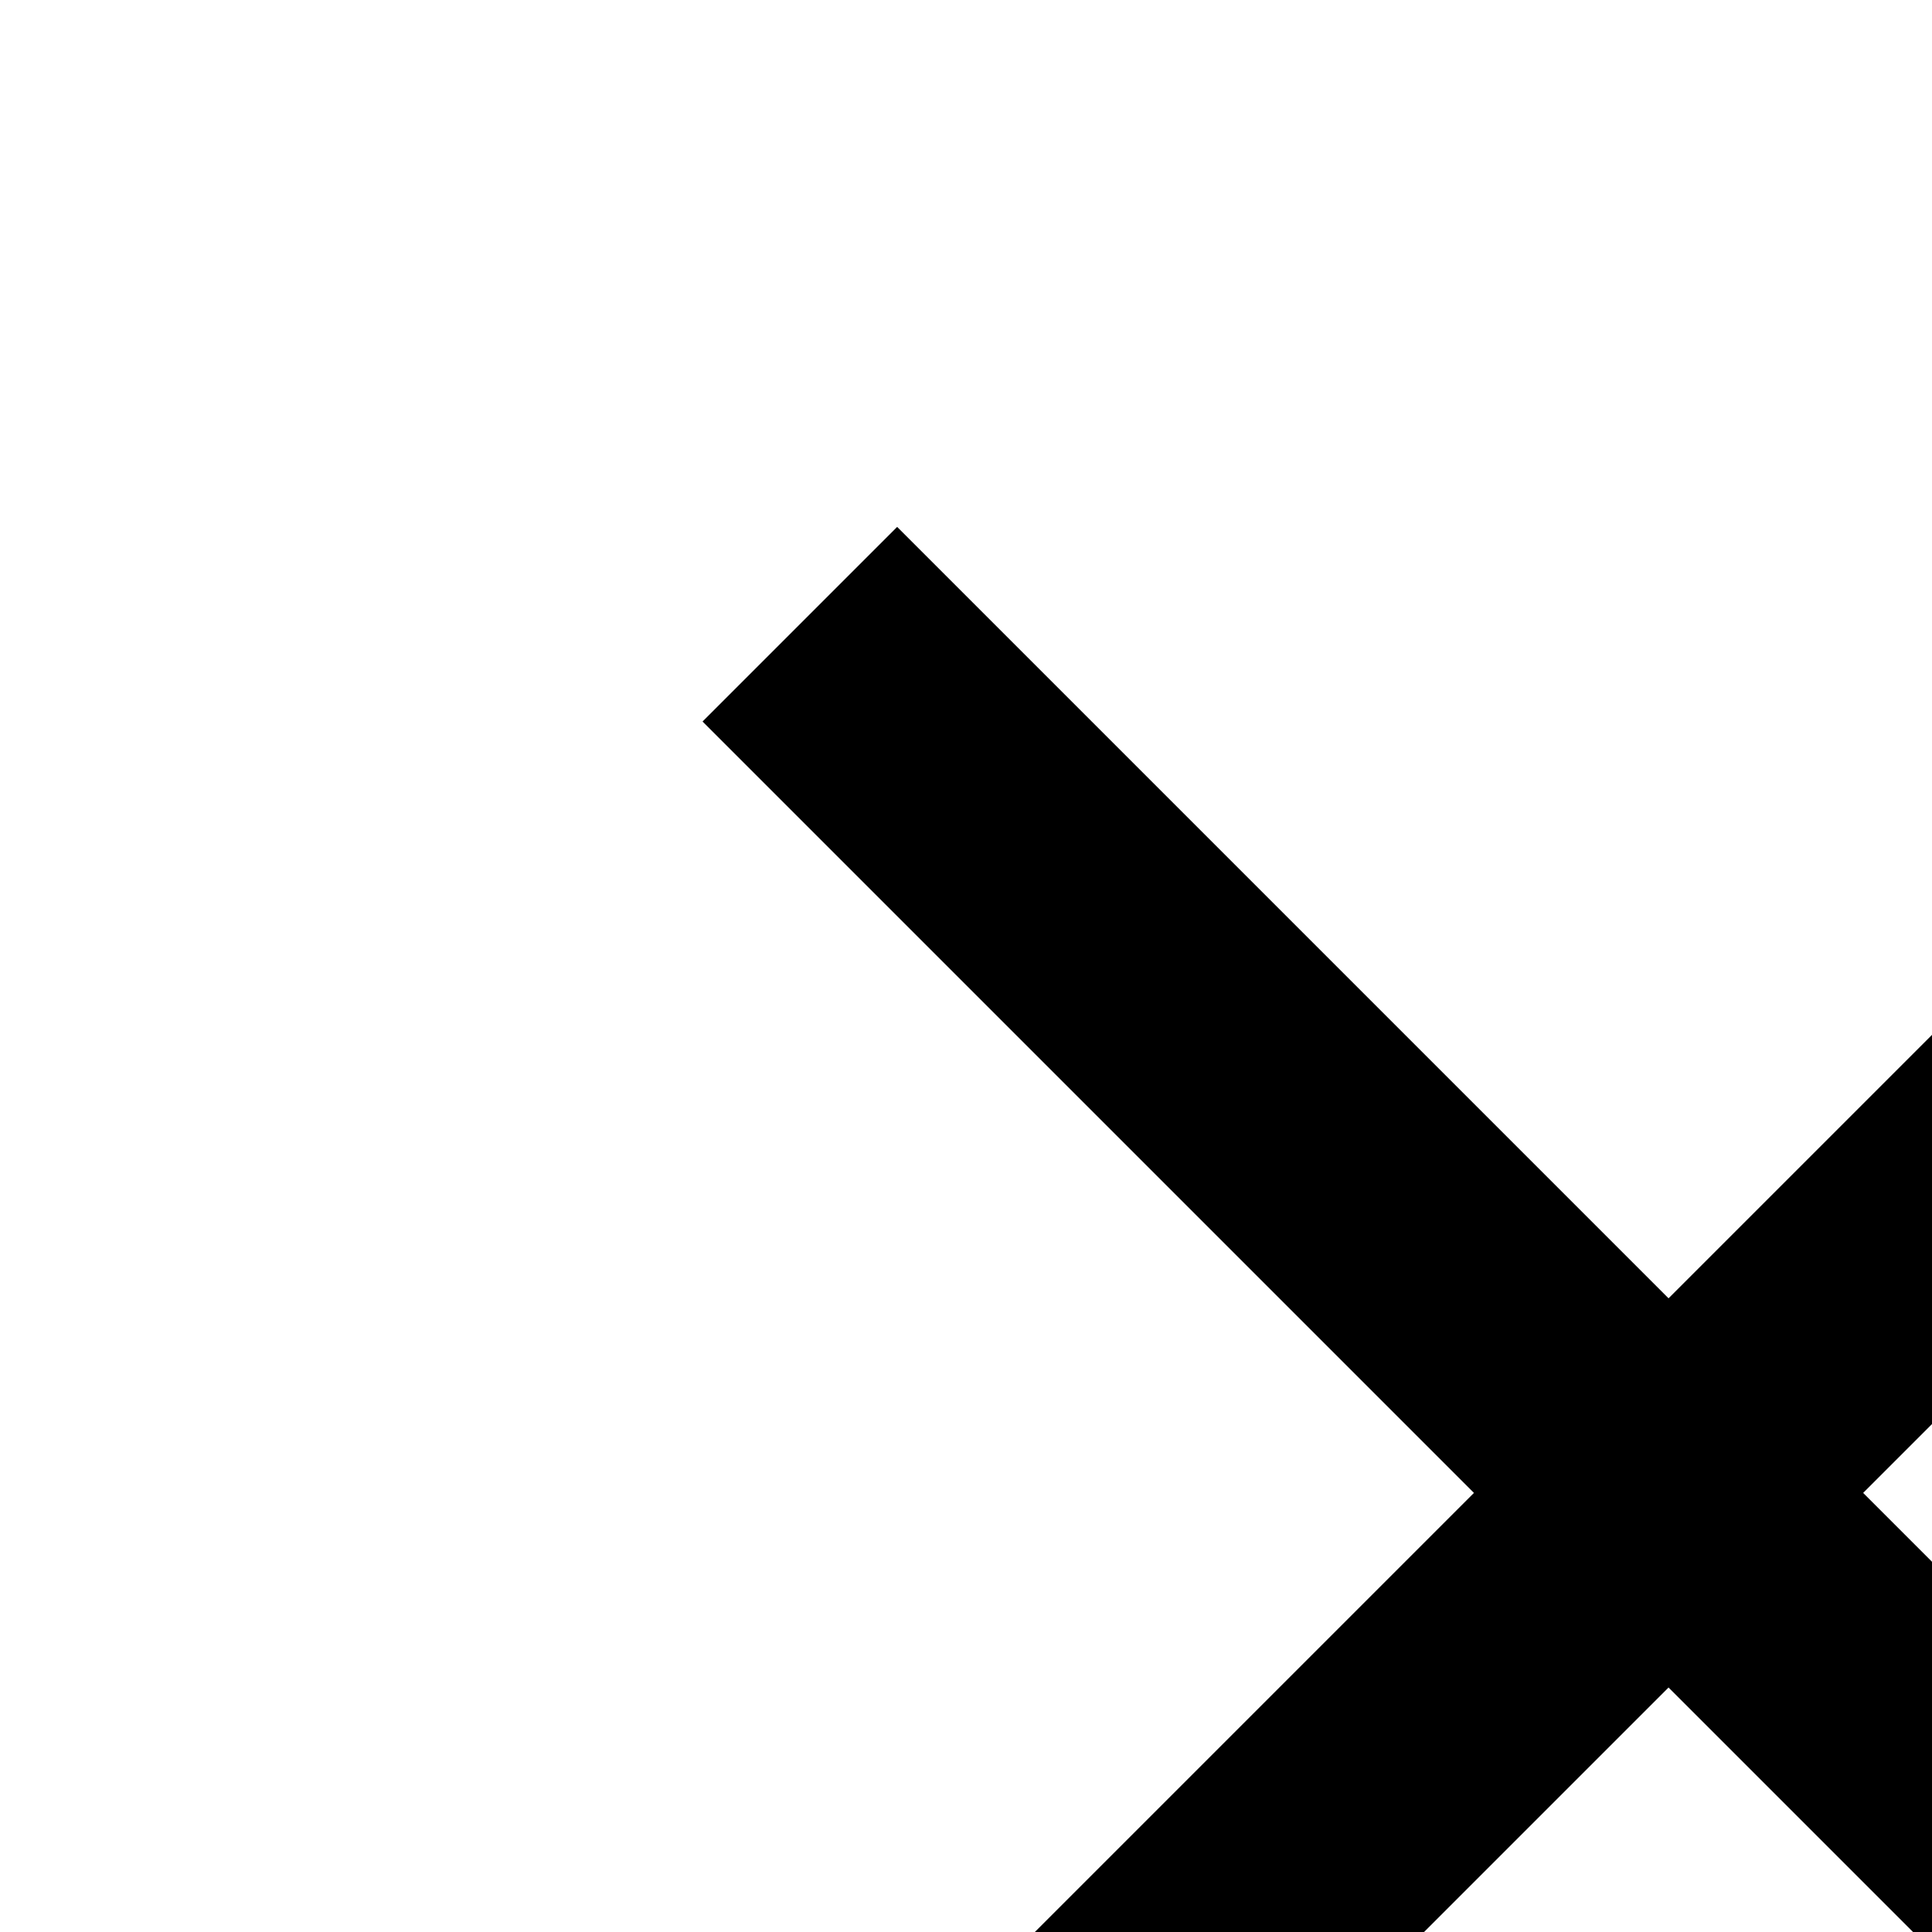
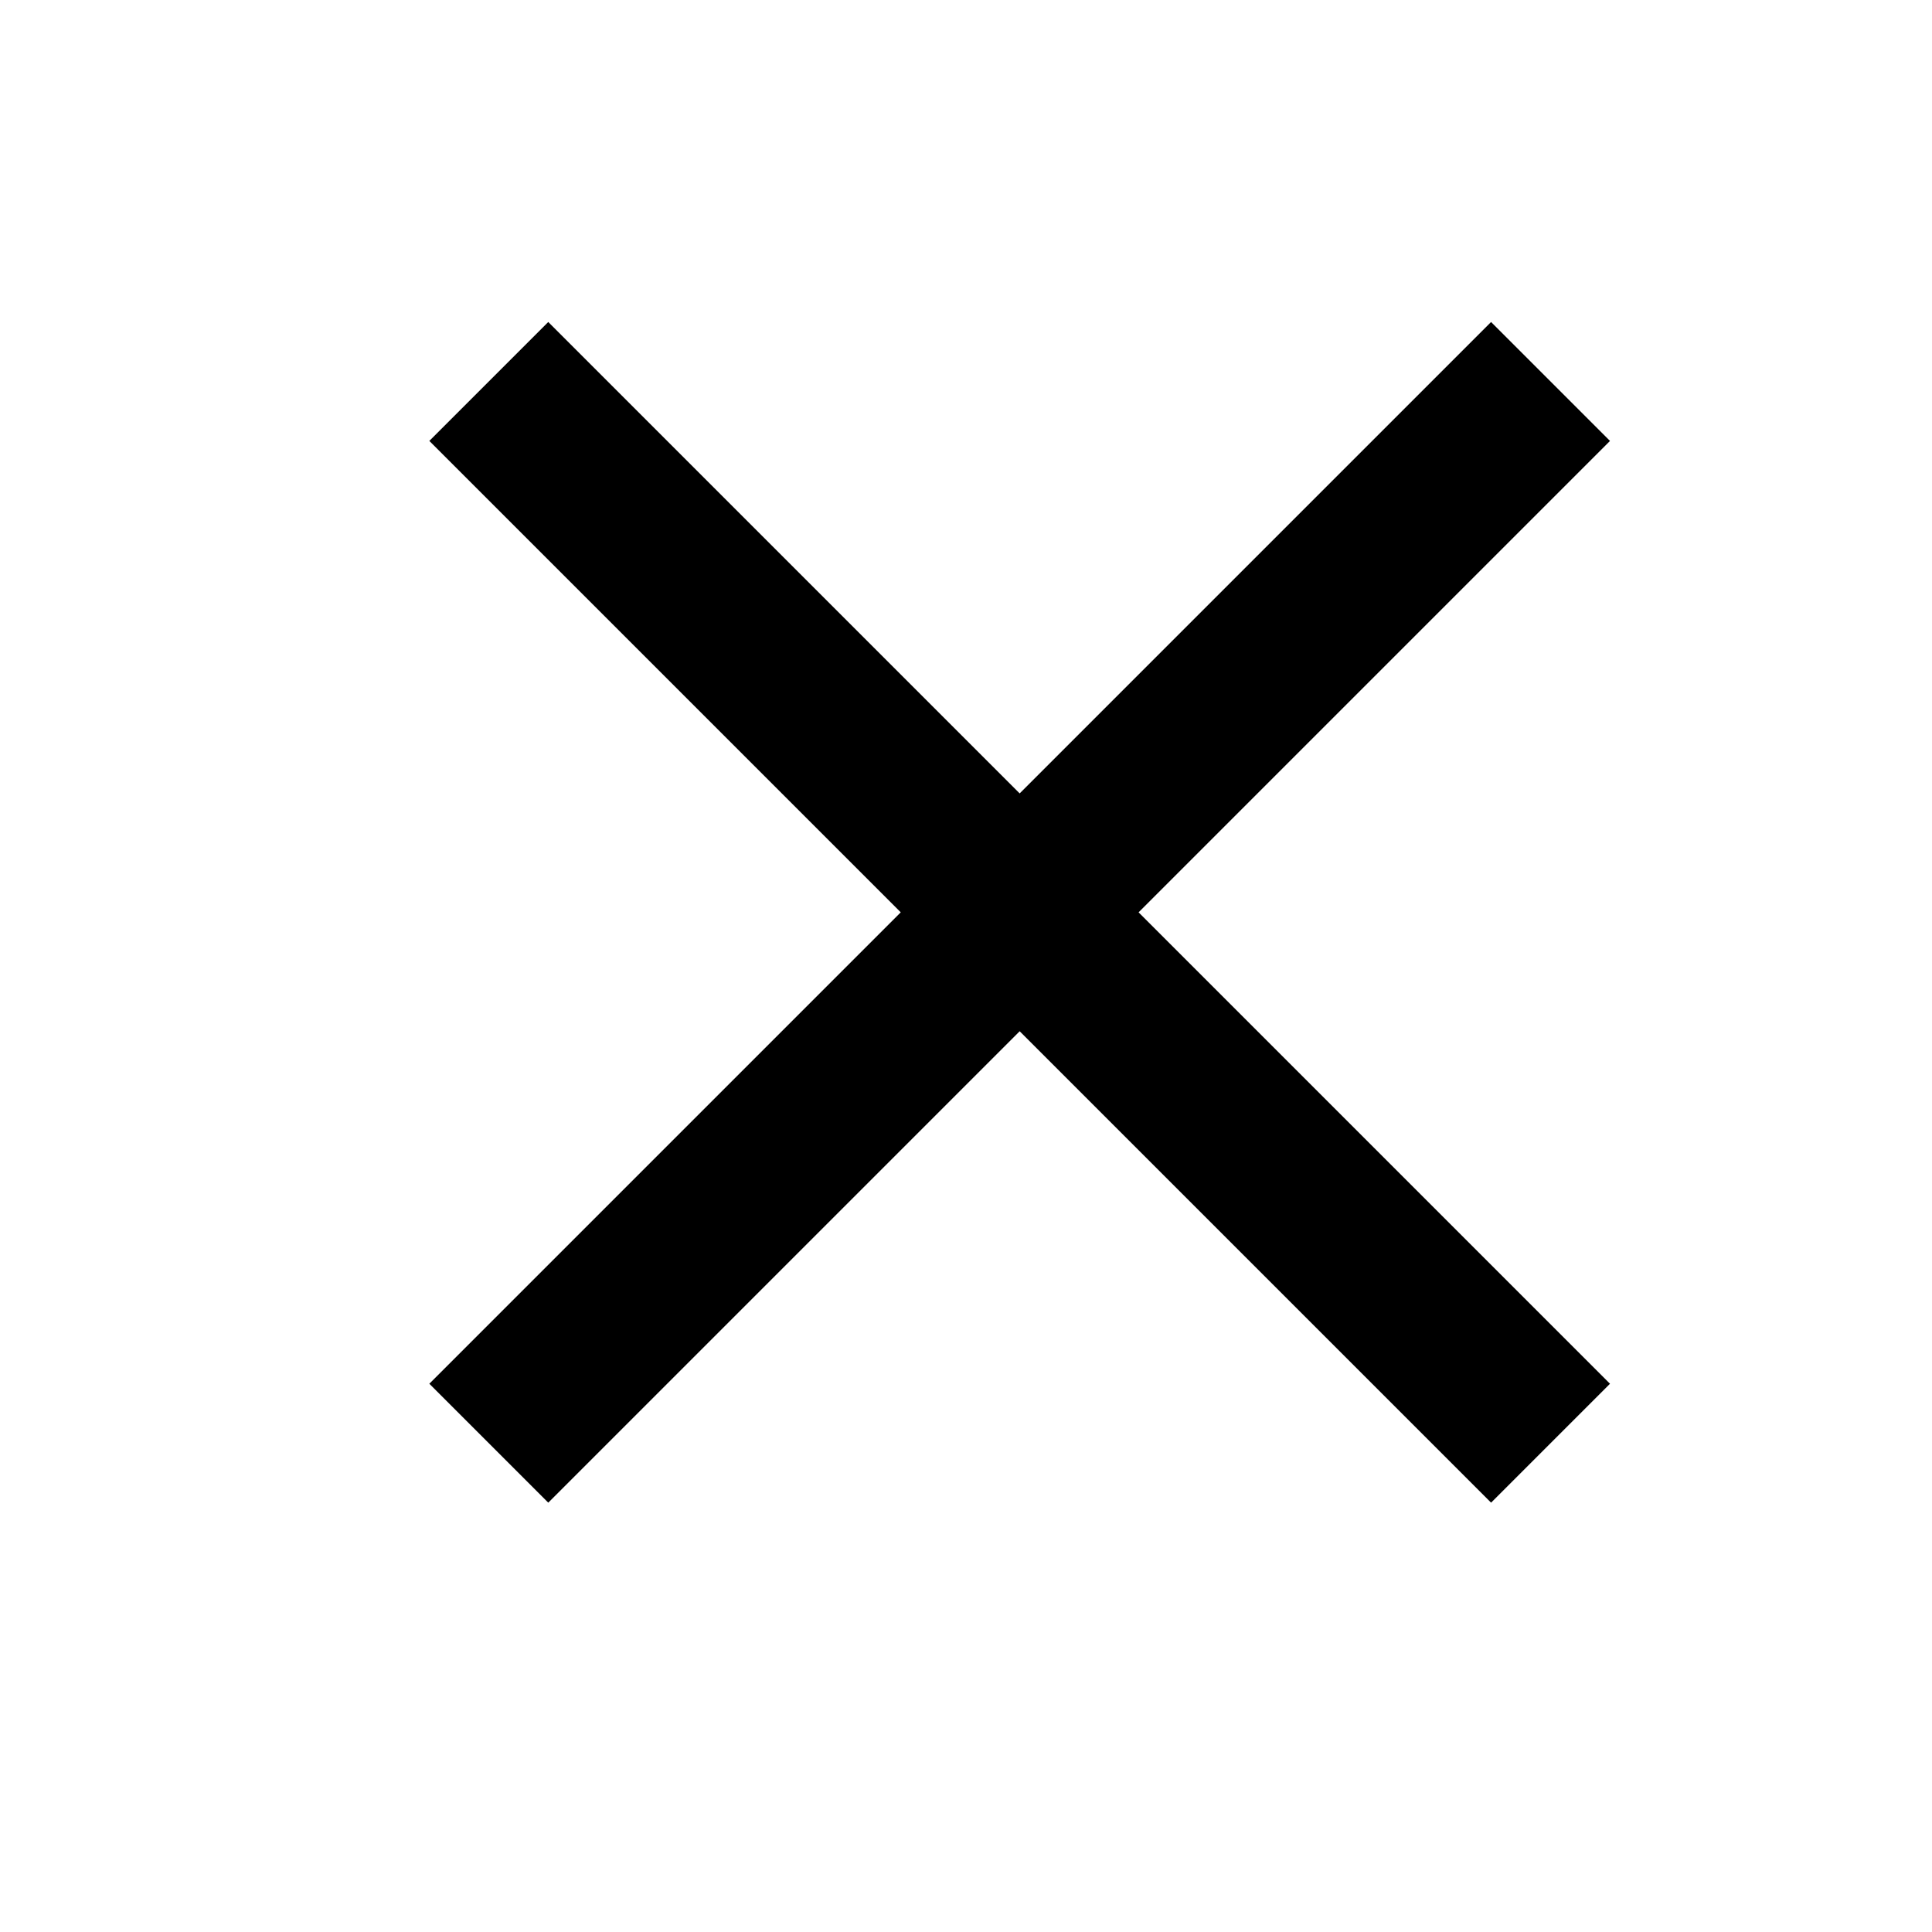
- <svg xmlns="http://www.w3.org/2000/svg" width="11" height="11" fill="none">
+ <svg xmlns="http://www.w3.org/2000/svg" width="18" height="18" fill="none">
  <path d="M15 4.108L13.892 3 9.5 7.392 5.108 3 4 4.108 8.392 8.5 4 12.892 5.108 14 9.5 9.608 13.892 14 15 12.892 10.608 8.5 15 4.108z" fill="#000" />
</svg>
